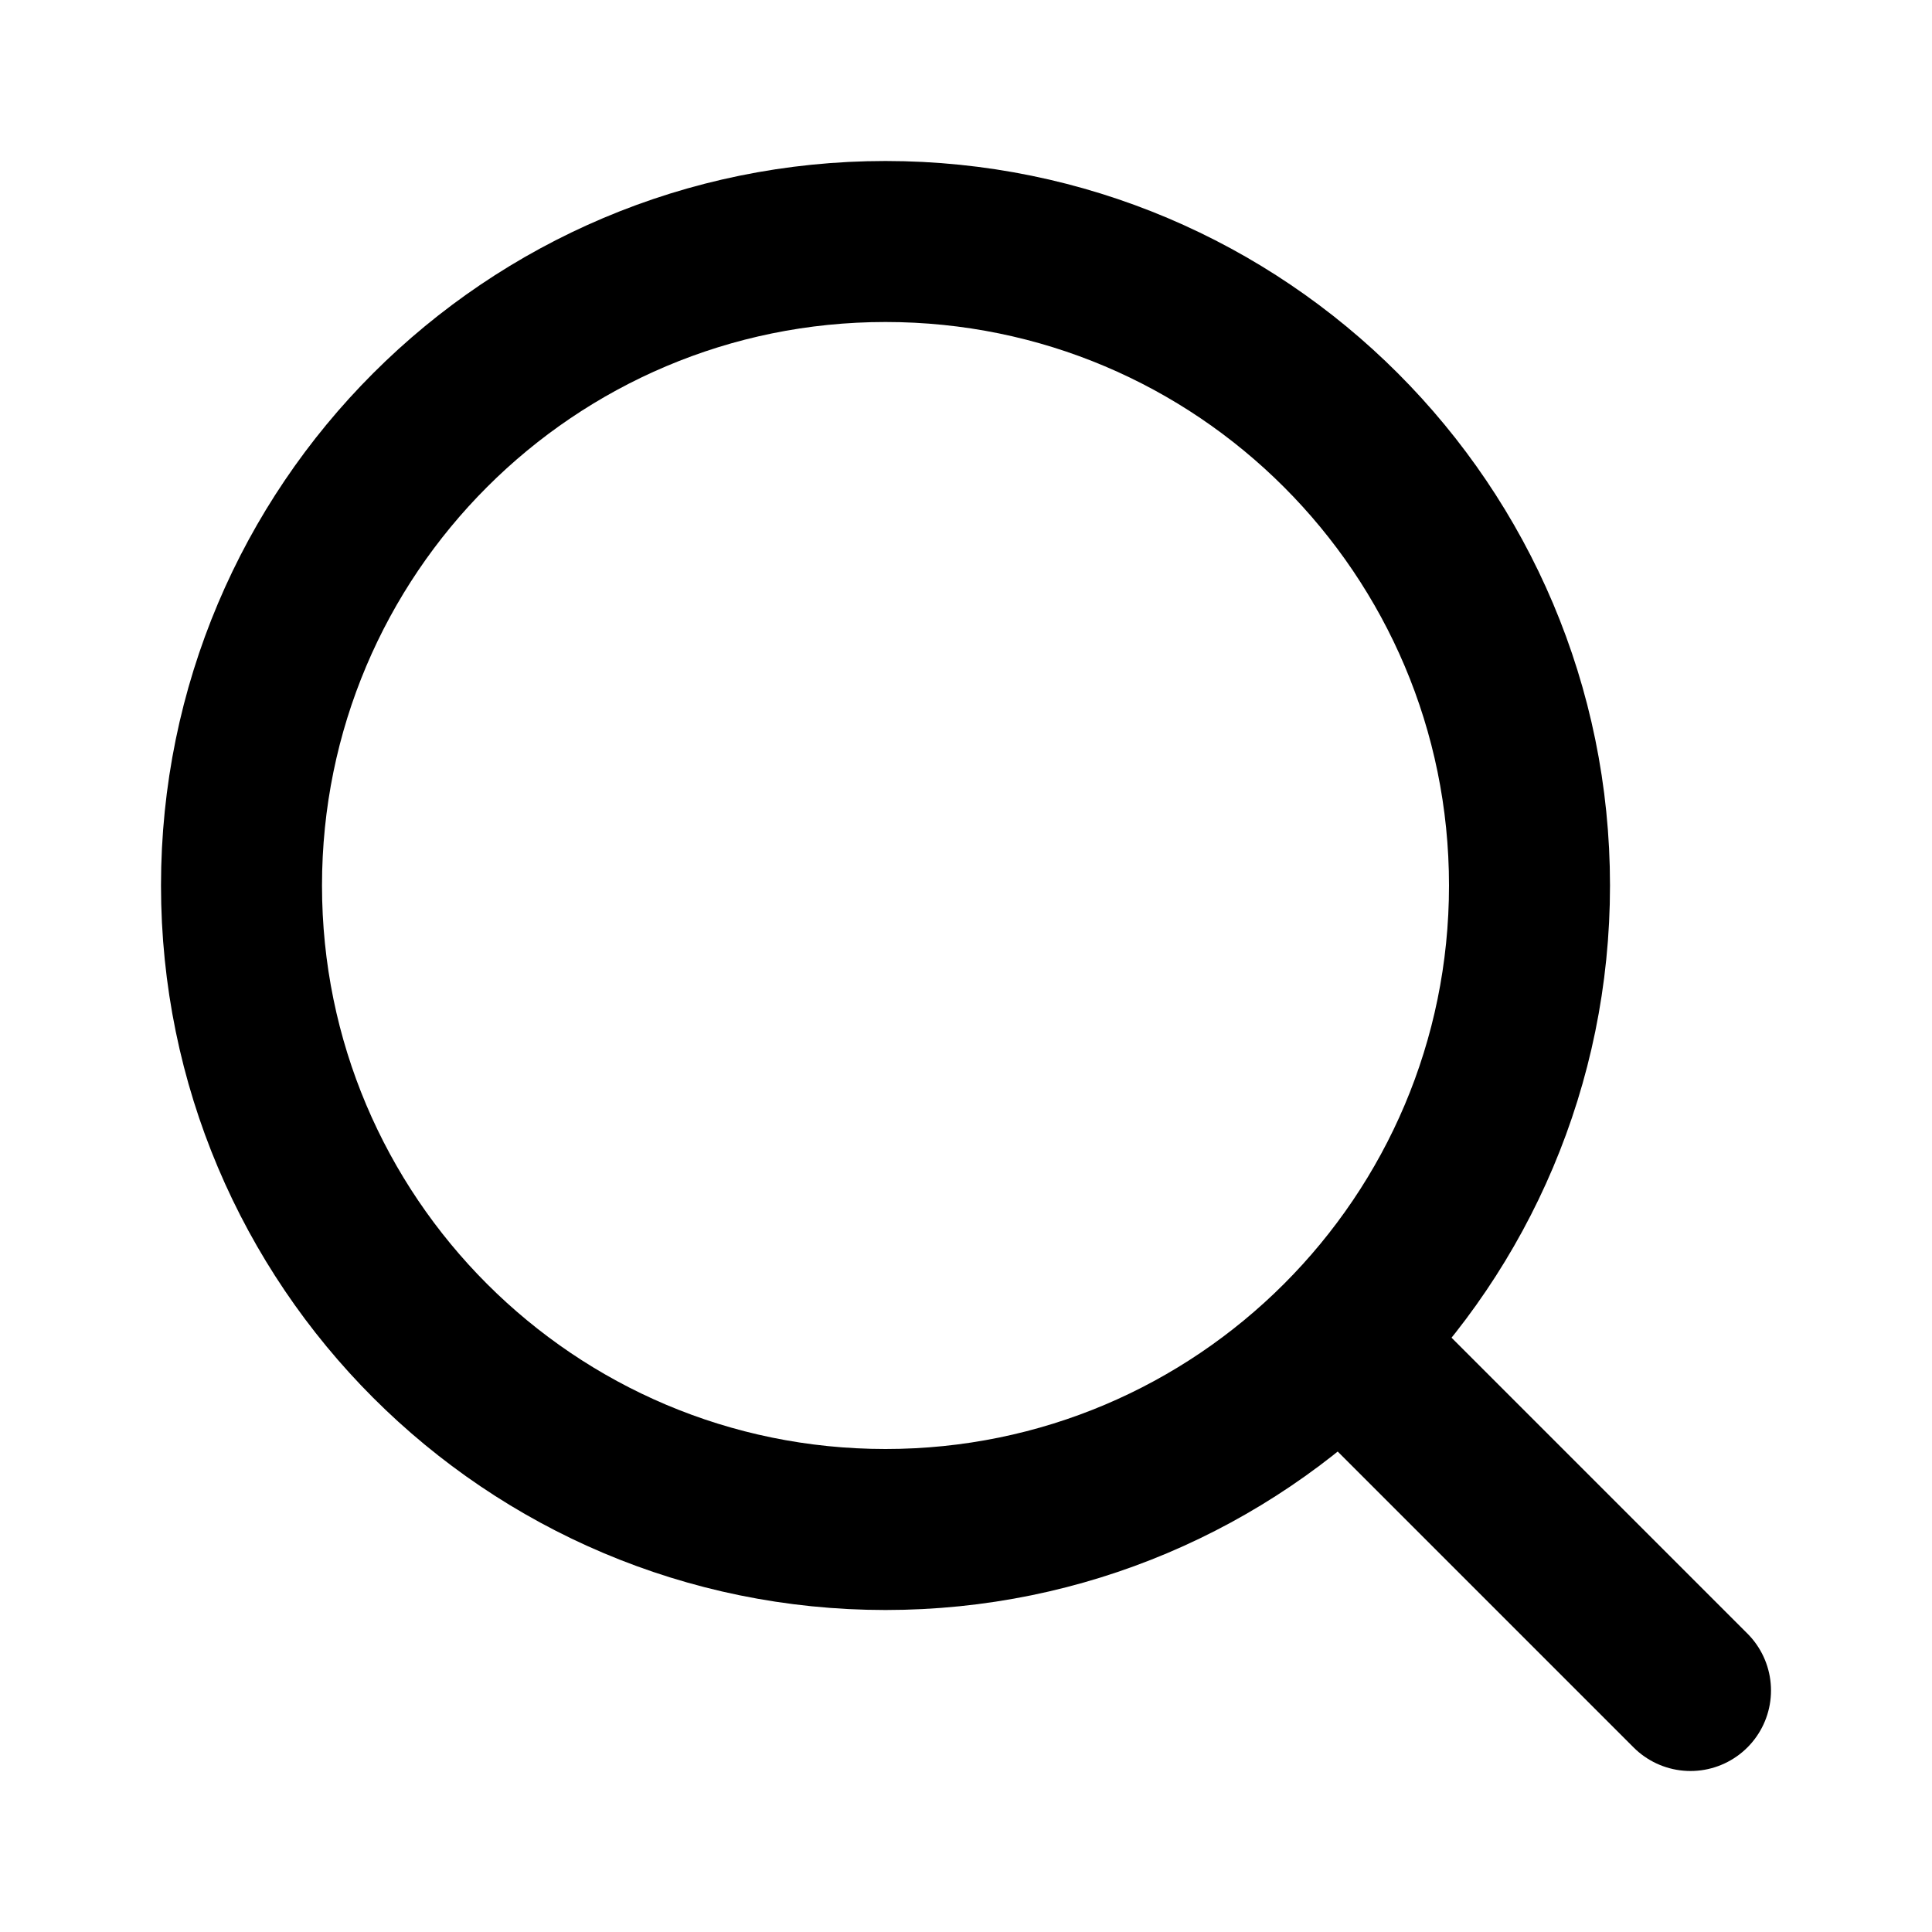
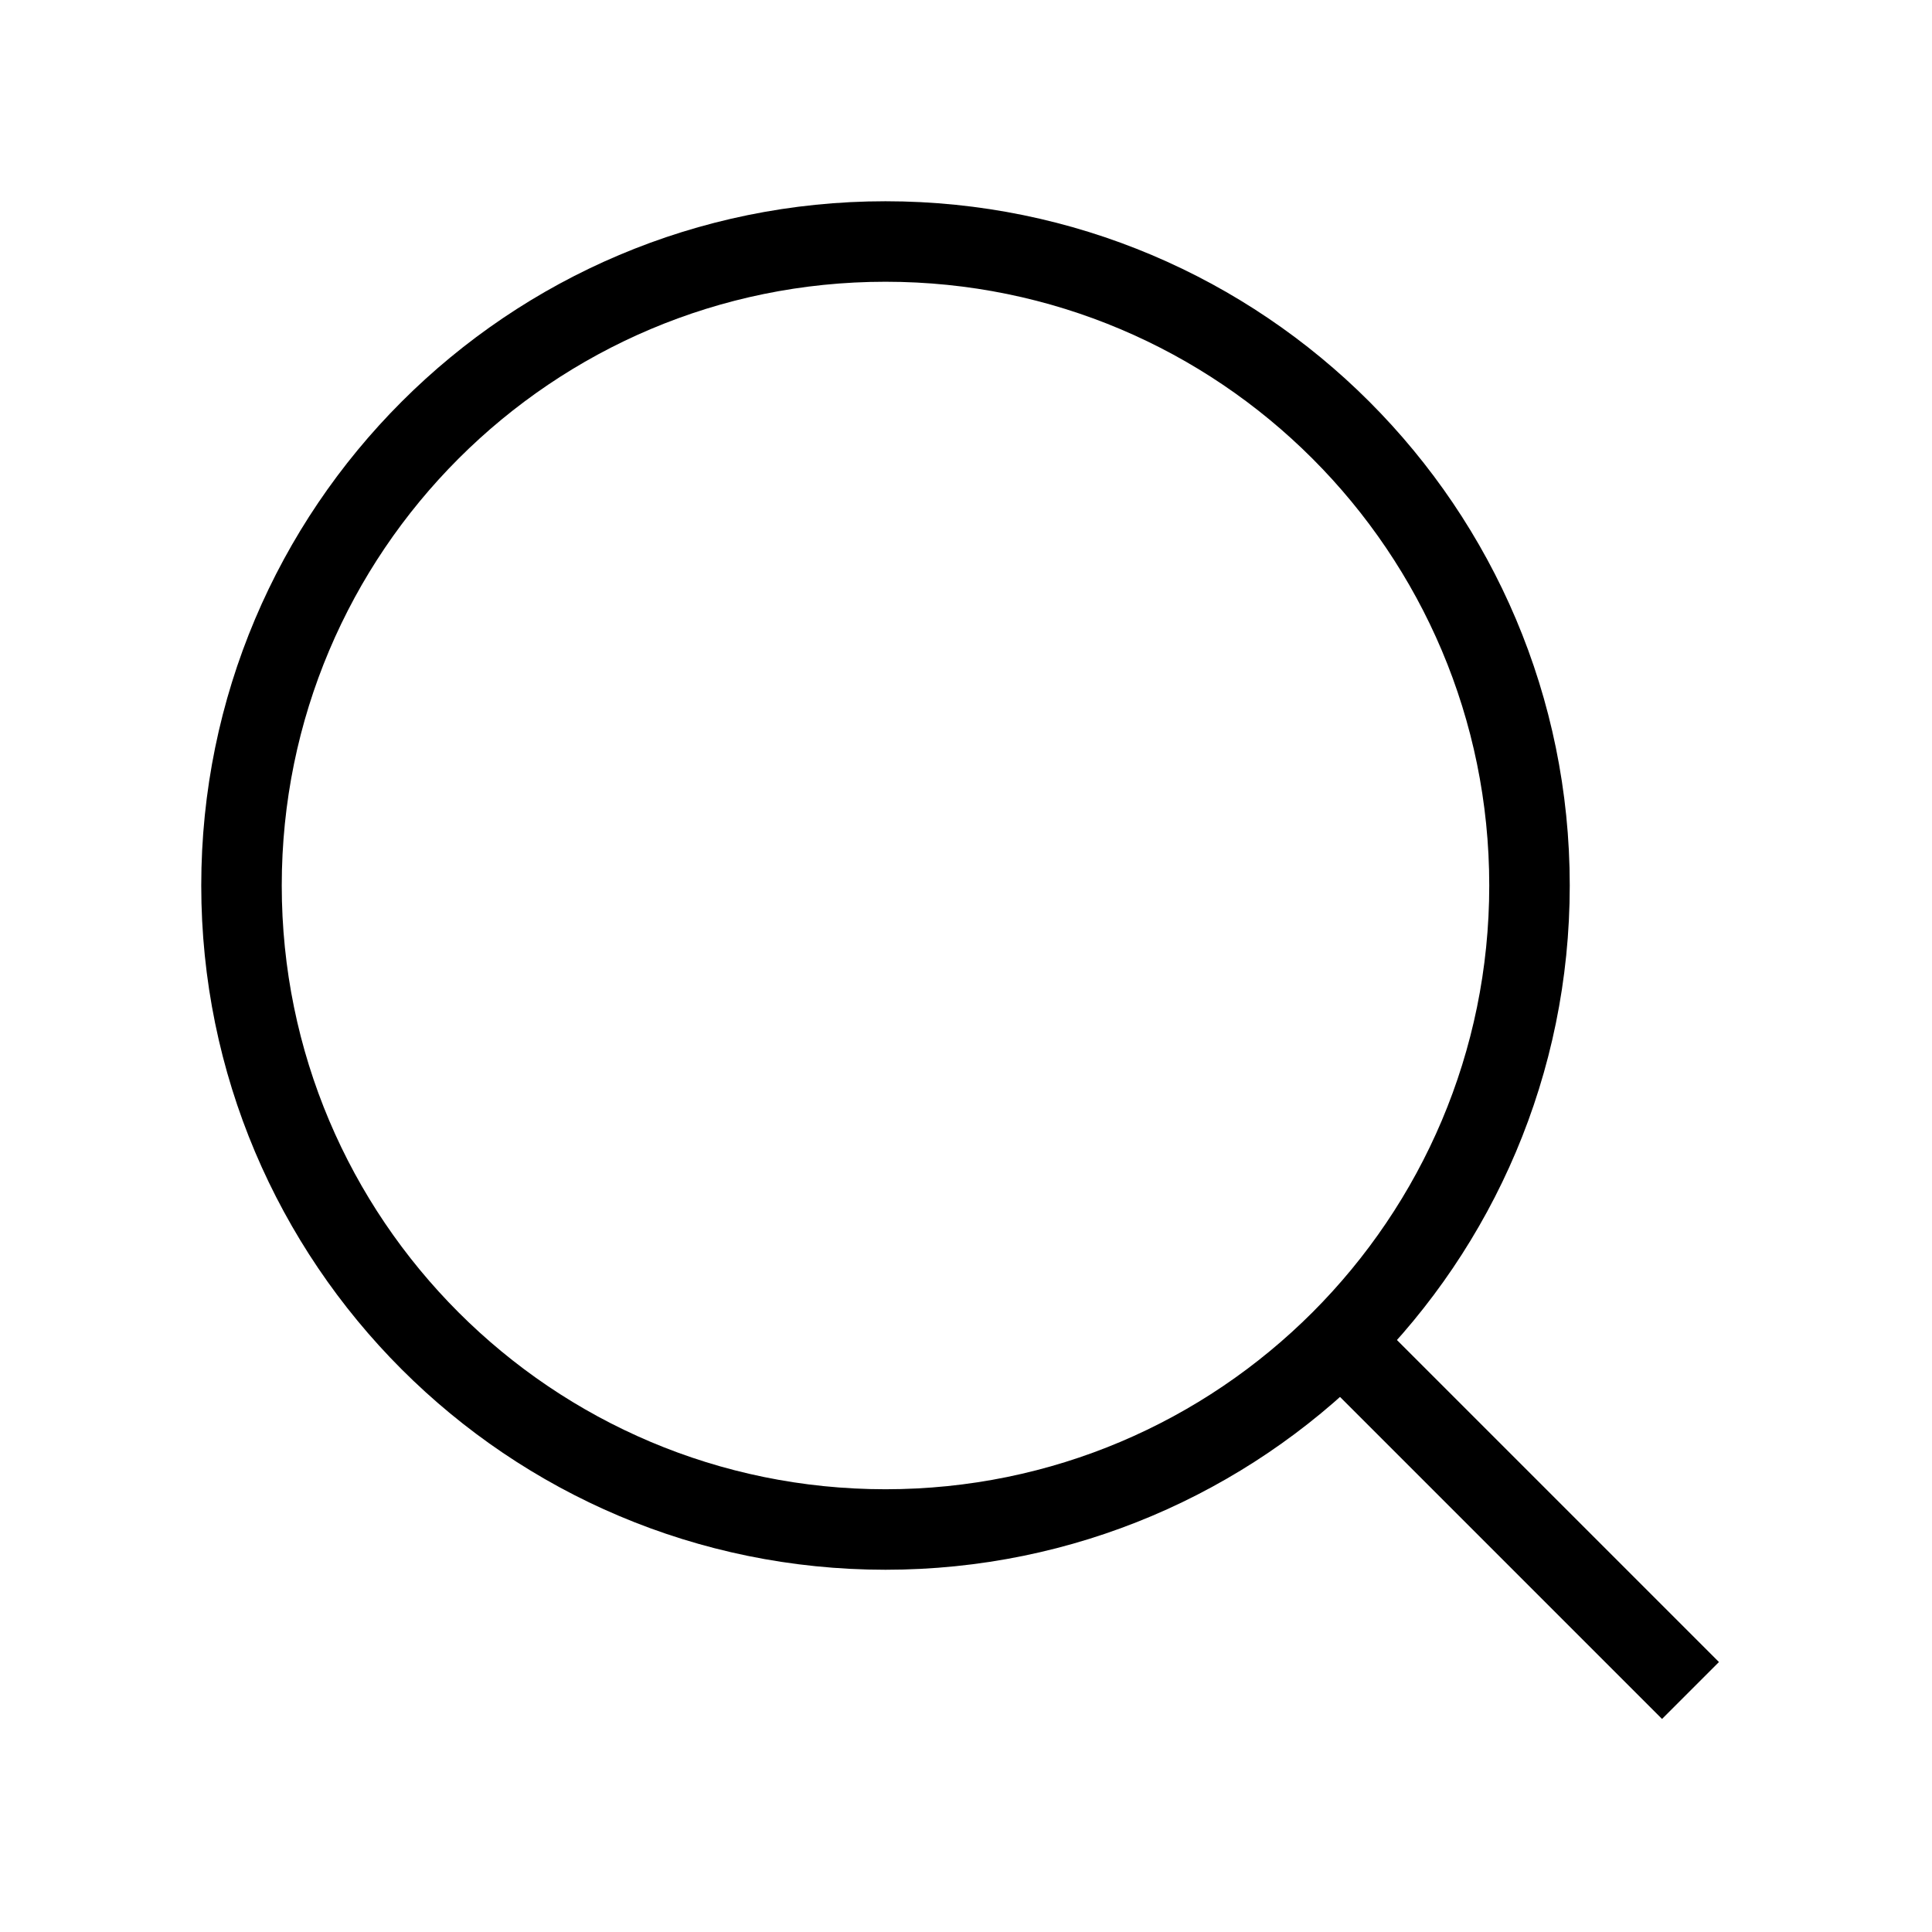
- <svg xmlns="http://www.w3.org/2000/svg" width="24" height="24" viewBox="0 0 24 24" fill="none" stroke="currentColor" stroke-width="2" stroke-linecap="round" stroke-linejoin="round" class="lucide lucide-search absolute left-3 top-1/2 transform -translate-y-1/2 text-gray-400 w-4 h-4">
+ <svg xmlns="http://www.w3.org/2000/svg" width="24" height="24" viewBox="0 0 24 24" fill="none" stroke="currentColor" strokeWidth="2" strokeLinecap="round" strokeLinejoin="round" className="lucide lucide-search absolute left-3 top-1/2 transform -translate-y-1/2 text-gray-400 w-4 h-4">
  <circle cx="11" cy="11" r="8" />
  <path d="m21 21-4.3-4.3" />
</svg>
